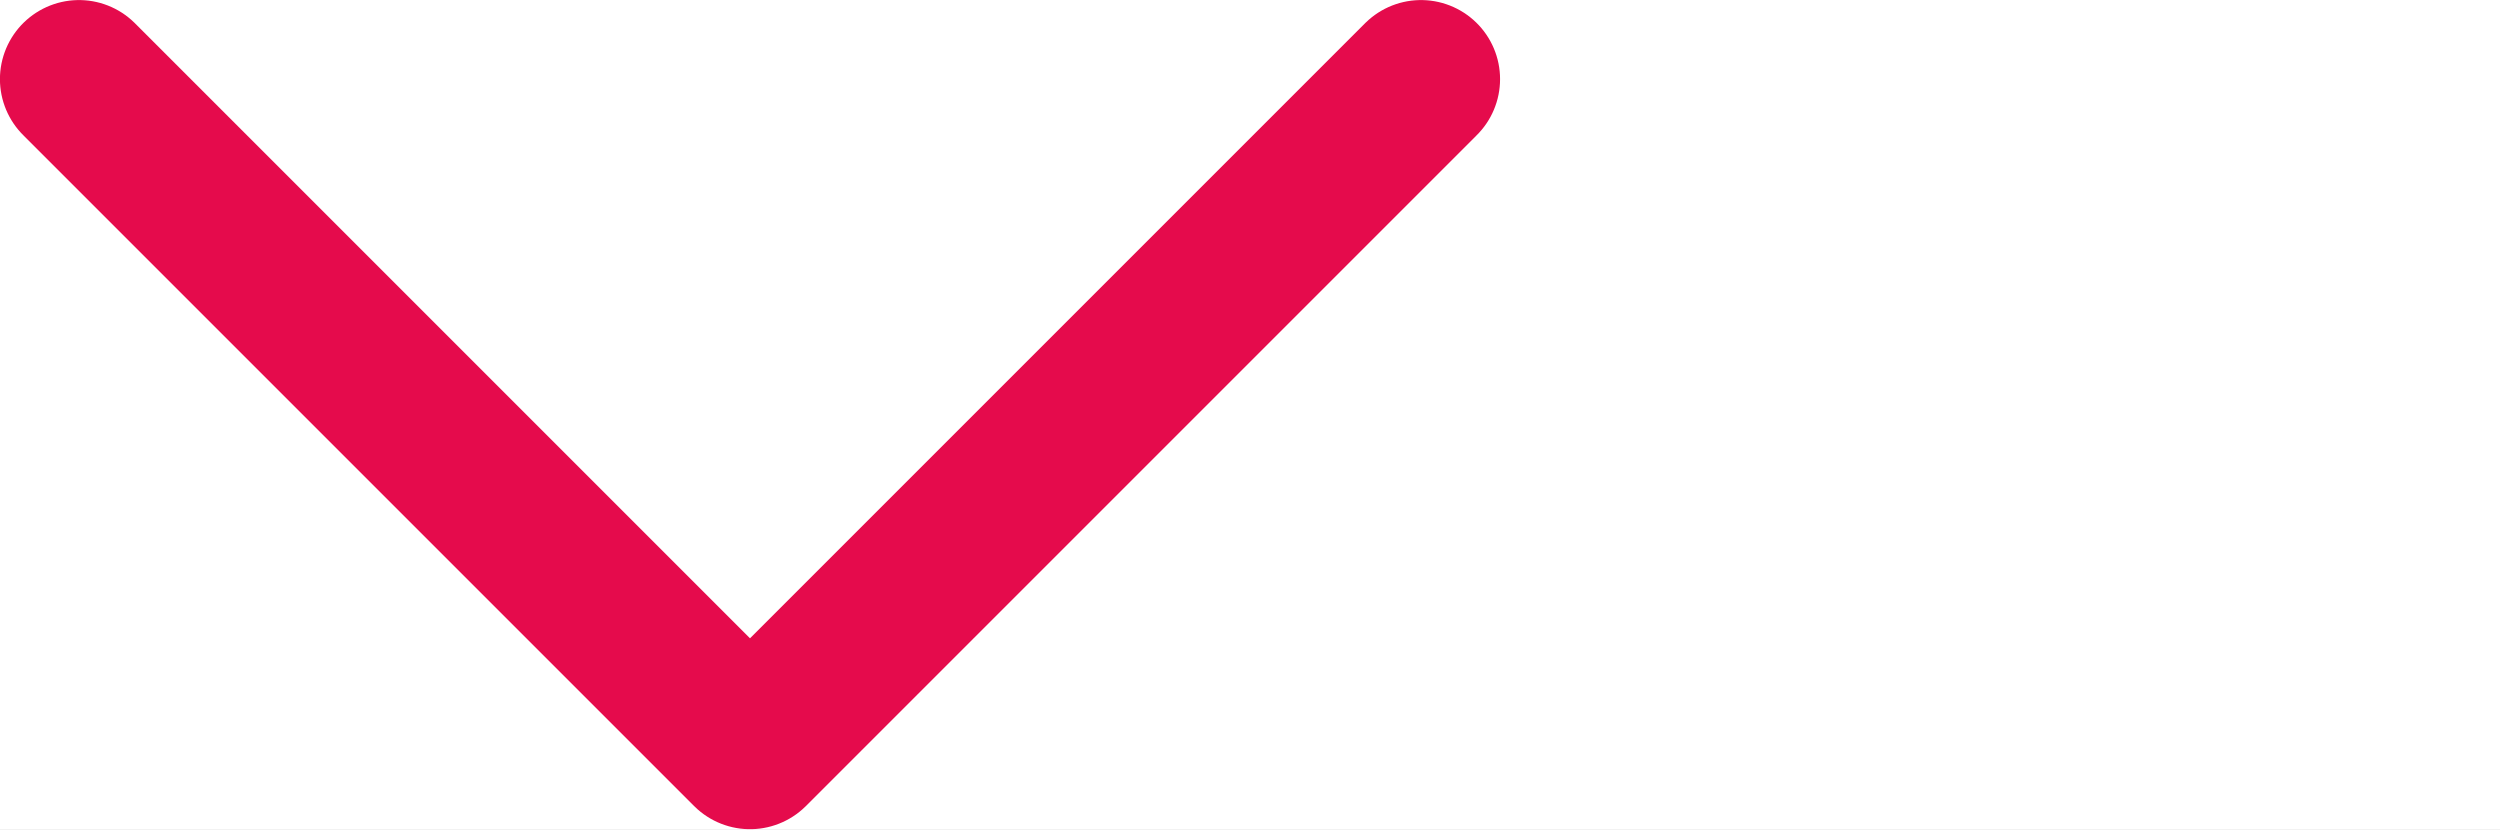
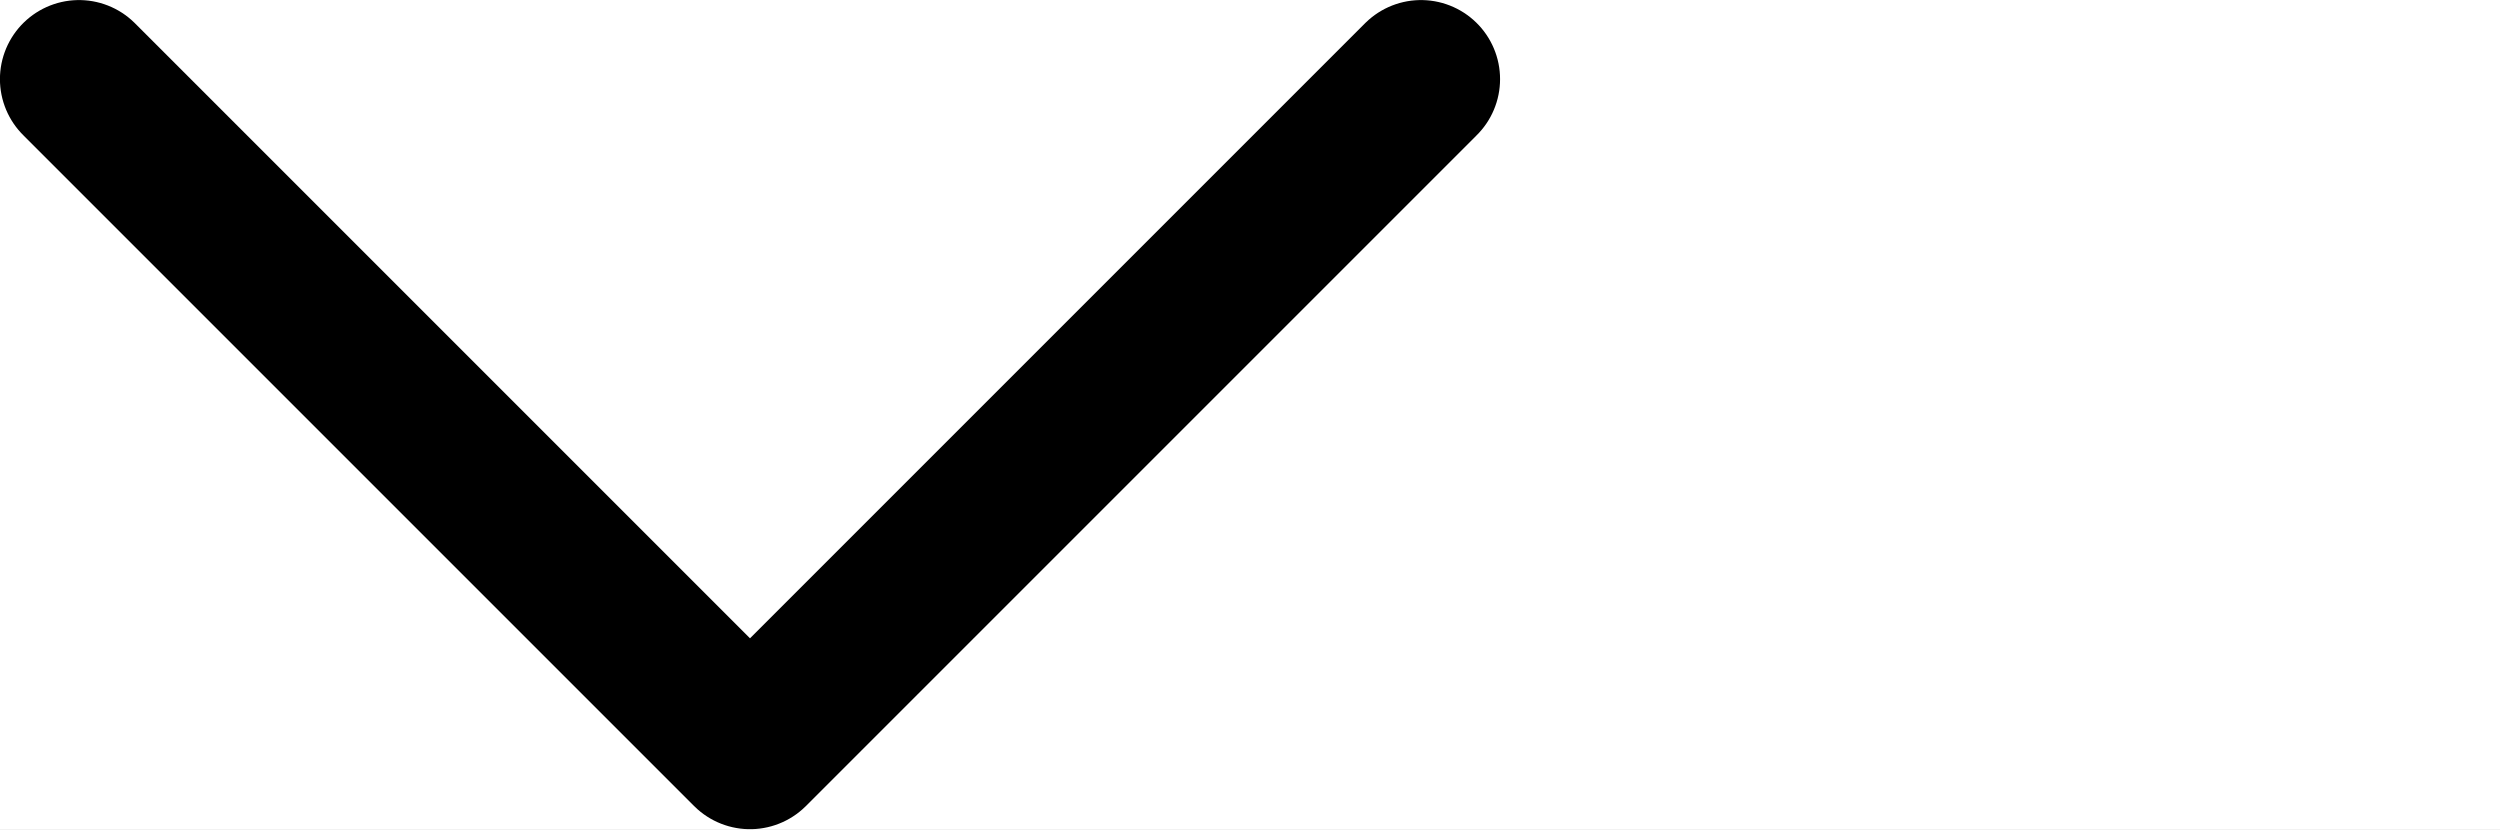
<svg xmlns="http://www.w3.org/2000/svg" width="20" height="6.633" fill="none" version="1.1" viewBox="0 0 20 6.633">
  <rect width="20" height="6.633" style="fill:#fff;stroke-width:.894" />
-   <path d="m11.368 0.633-5.368 5.368-5.368-5.368" stroke="#fff" stroke-linecap="round" stroke-linejoin="round" style="stroke-width:1.265;stroke:#e50b4c" />
+   <path d="m11.368 0.633-5.368 5.368-5.368-5.368" stroke="#fff" stroke-linecap="round" stroke-linejoin="round" style="stroke-width:1.265;stroke:#000" />
</svg>
